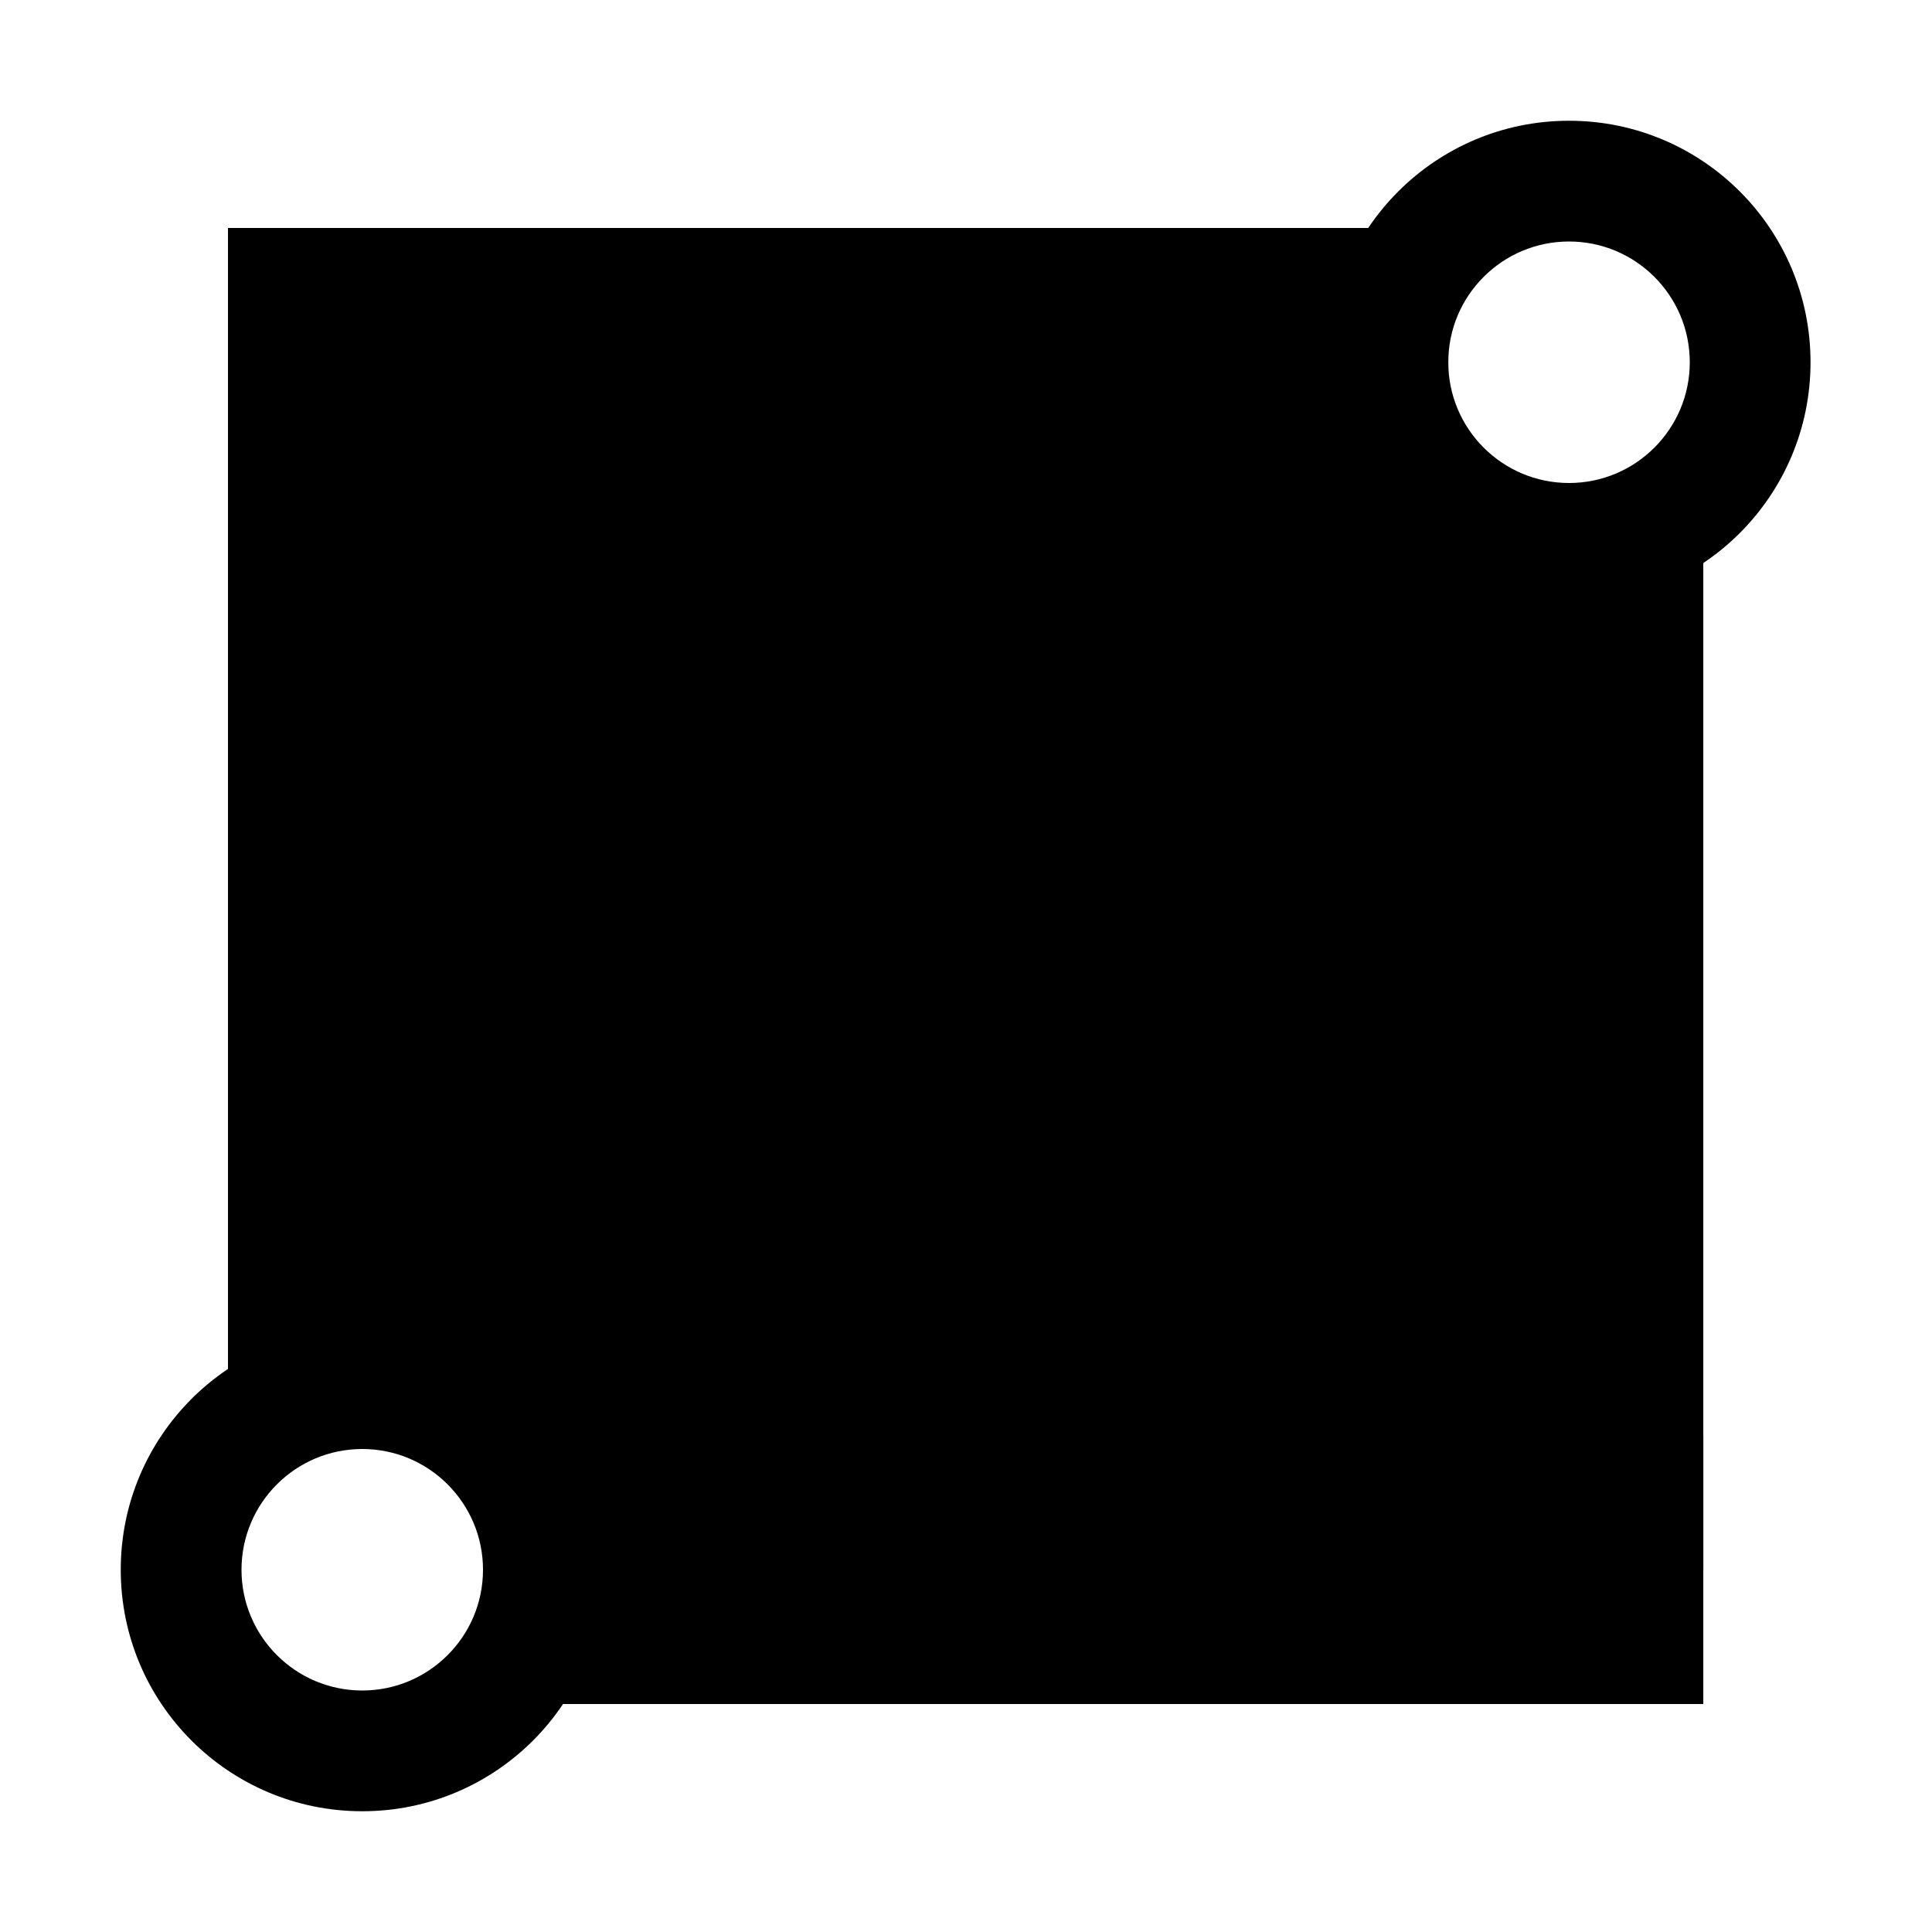
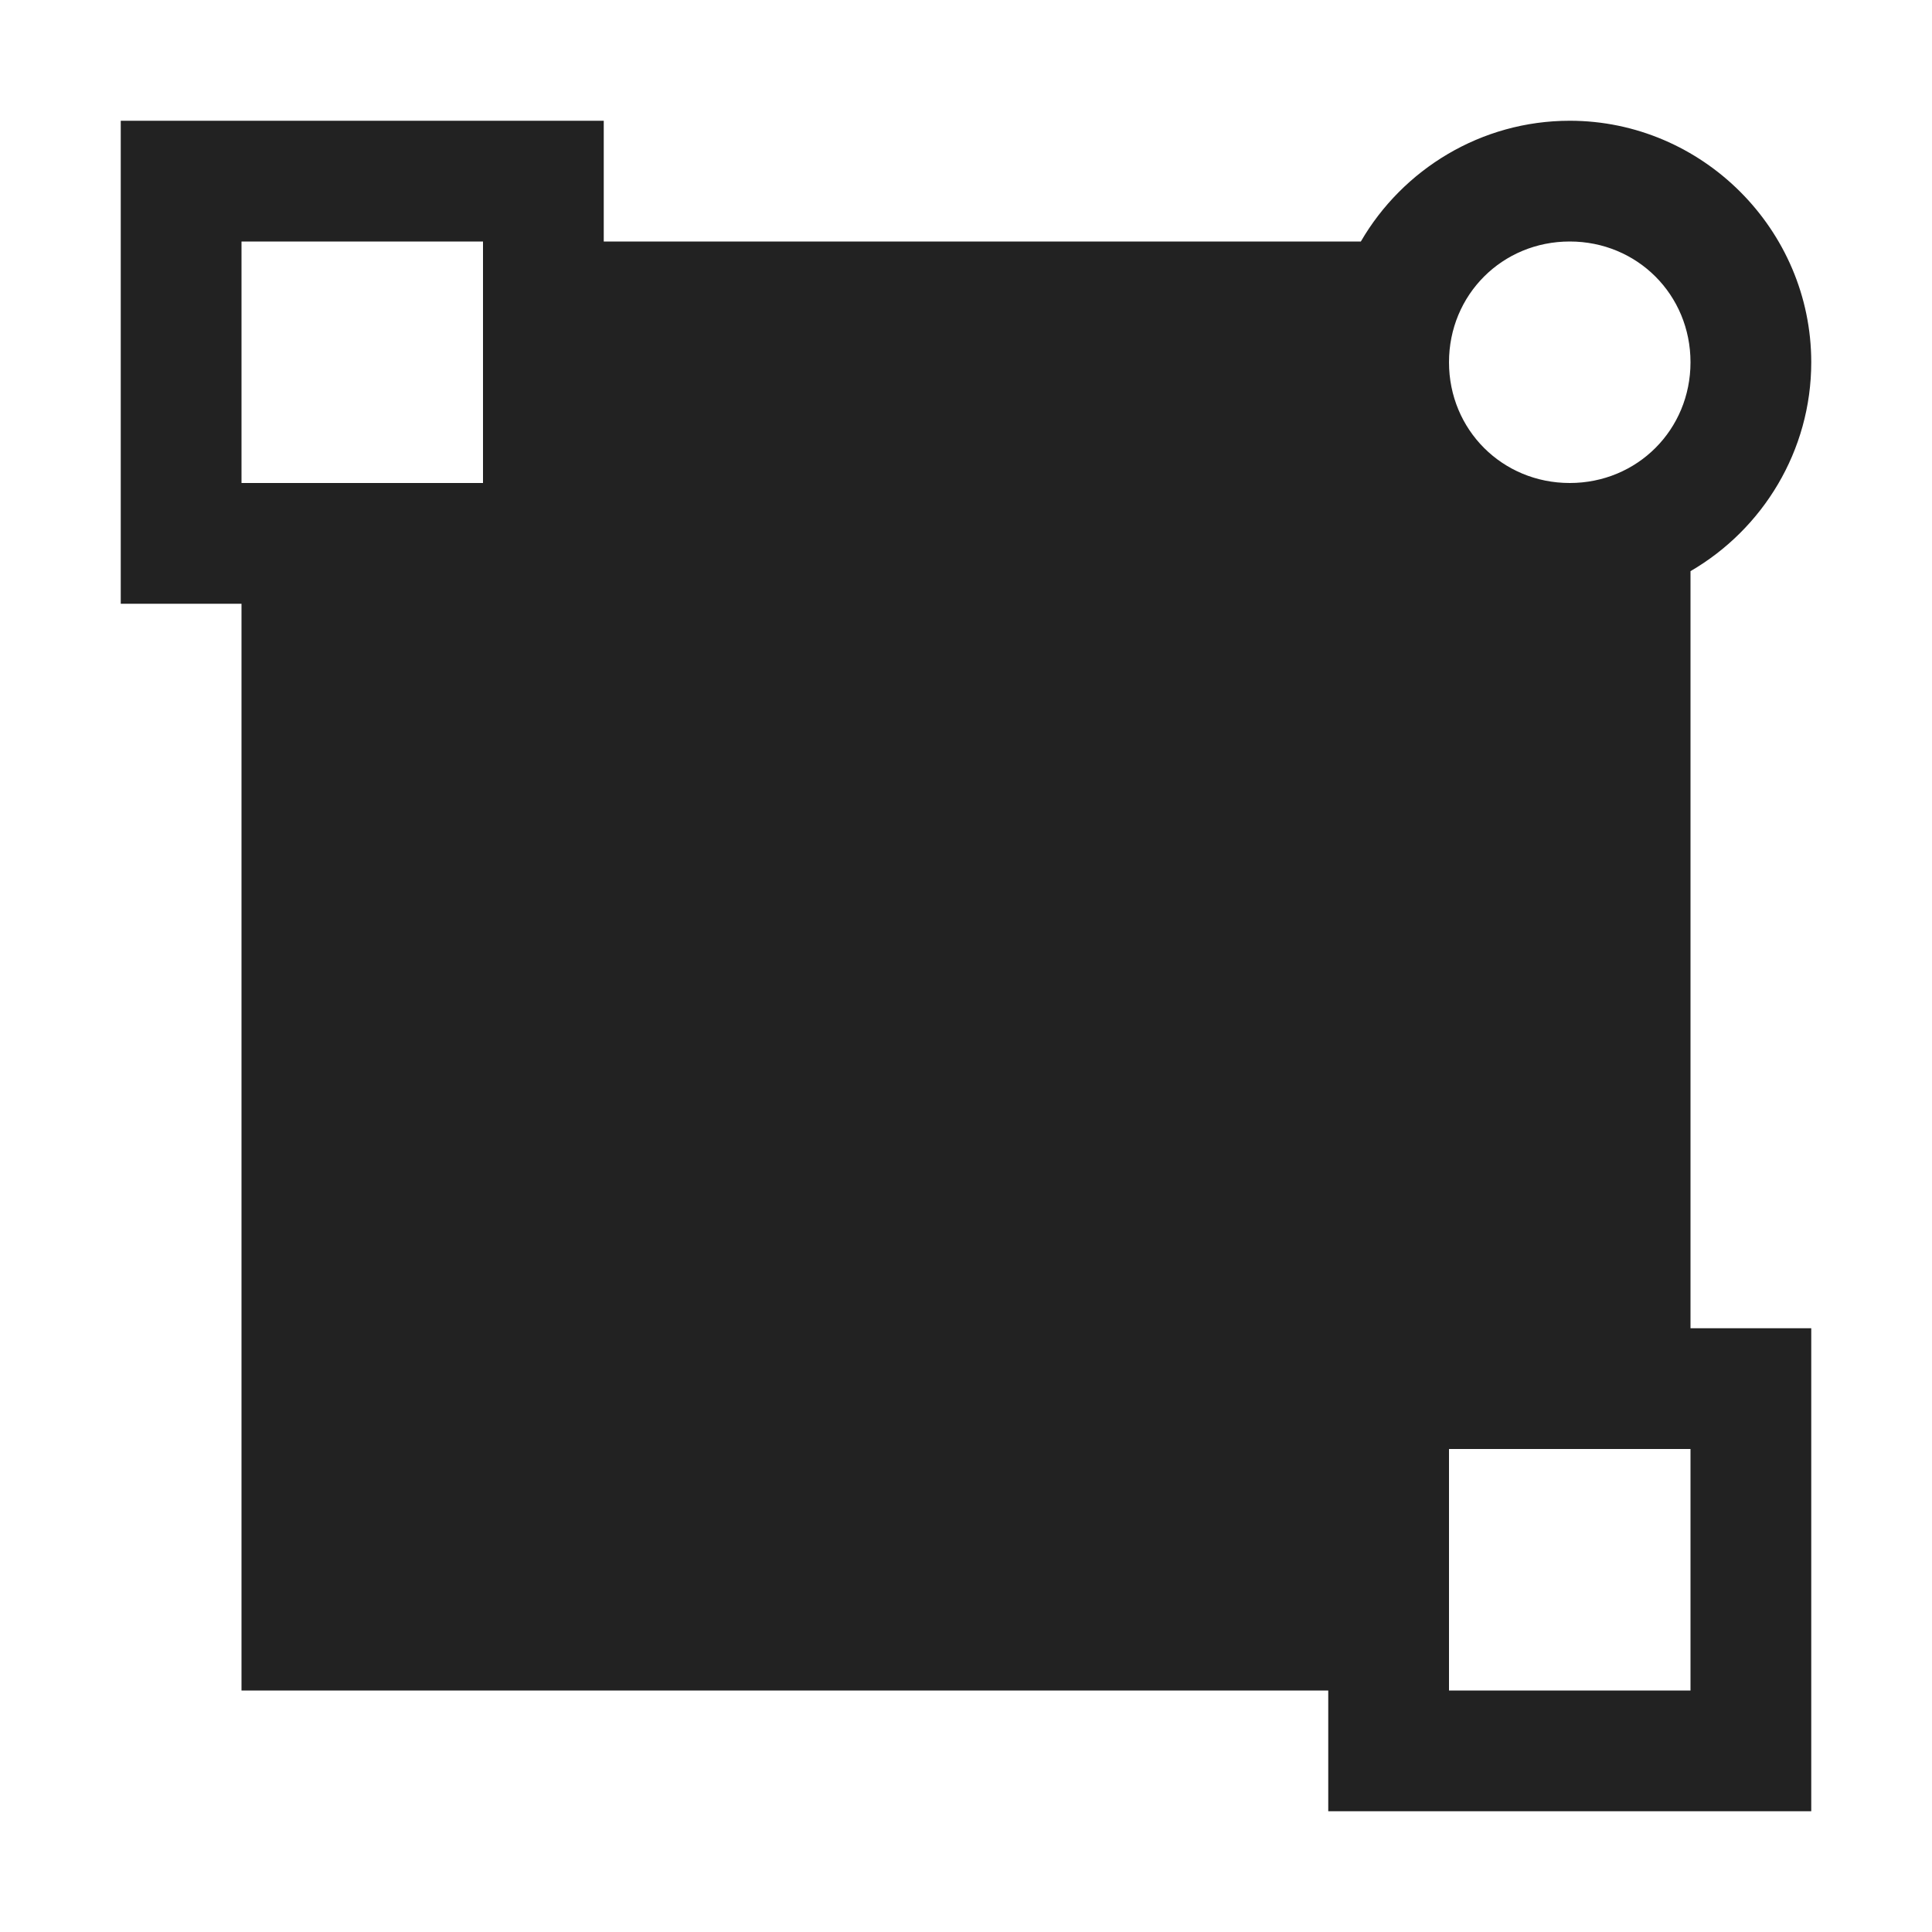
<svg xmlns="http://www.w3.org/2000/svg" height="16px" viewBox="0 0 16 16" width="16px" version="1.1" id="svg1">
  <defs id="defs1" />
-   <path id="ellipse2" style="font-variation-settings:'wght' 785;fill:#000000;fill-opacity:1;stroke:none;stroke-width:1.369;stroke-linejoin:bevel;paint-order:stroke fill markers" d="m 3,11 c -1.105,0 -2,0.895 -2,2 0,1.105 0.895,2 2,2 C 4.105,15 5,14.105 5,13 5,11.895 4.105,11 3,11 Z m 0,1 C 3.552,12 4,12.448 4,13 c 2e-7,0.552 -0.448,1 -1,1 -0.552,0 -1,-0.448 -1,-1 -2e-7,-0.552 0.448,-1 1,-1 z" />
-   <path id="path6" style="font-variation-settings:'wght' 785;fill:#000000;fill-opacity:1;stroke:none;stroke-width:1.369;stroke-linejoin:bevel;paint-order:stroke fill markers" d="m 12.994,5 c 1.105,0 2,-0.895 2,-2 0,-1.105 -0.895,-2 -2,-2 -1.105,0 -2,0.895 -2,2 0,1.105 0.895,2 2,2 z m 0,-1 c -0.552,0 -1,-0.448 -1,-1 0,-0.552 0.448,-1 1,-1 0.552,0 1,0.448 1,1 0,0.552 -0.448,1 -1,1 z" />
-   <path style="font-variation-settings:'wght' 785;fill:none;fill-opacity:1;stroke:#000000;stroke-width:2.224;stroke-linejoin:miter;stroke-dasharray:none;stroke-opacity:1;paint-order:stroke fill markers" d="M 3,3 V 12" id="path1" />
-   <path style="font-variation-settings:'wght' 785;fill:none;fill-opacity:1;stroke:#000000;stroke-width:2.224;stroke-linejoin:miter;stroke-dasharray:none;stroke-opacity:1;paint-order:stroke fill markers" d="M 11.994,3 H 1.888" id="path2" />
-   <path style="font-variation-settings:'wght' 785;fill:none;fill-opacity:1;stroke:#000000;stroke-width:2.224;stroke-linejoin:miter;stroke-dasharray:none;stroke-opacity:1;paint-order:stroke fill markers" d="M 12.994,13 V 4" id="path3" />
-   <path style="font-variation-settings:'wght' 785;fill:none;fill-opacity:1;stroke:#000000;stroke-width:2.224;stroke-linejoin:miter;stroke-dasharray:none;stroke-opacity:1;paint-order:stroke fill markers" d="M 4,13 H 14.106" id="path4" />
-   <rect style="font-variation-settings:'wght' 785;fill:#000000;fill-opacity:1;stroke:none;stroke-width:13.25;paint-order:stroke fill markers" id="rect1" width="8.58" height="8.586" x="3.707" y="3.707" rx="5.7112663e-07" ry="6.4913472e-08" />
+   <path d="m 1,1 v 4 h 1 v 9 h 9 v 1 h 4 V 11 H 14 V 4.73 C 14.598,4.383 15,3.734 15,3 15,1.902 14.098,1 13,1 12.266,1 11.617,1.402 11.27,2 H 5 V 1 Z M 2,2 H 4 V 4 H 2 Z m 11,0 c 0.559,0 1,0.441 1,1 0,0.559 -0.441,1 -1,1 -0.559,0 -1,-0.441 -1,-1 0,-0.559 0.441,-1 1,-1 z m -1,10 h 2 v 2 h -2 z" fill="#222222" id="path1" />
</svg>
